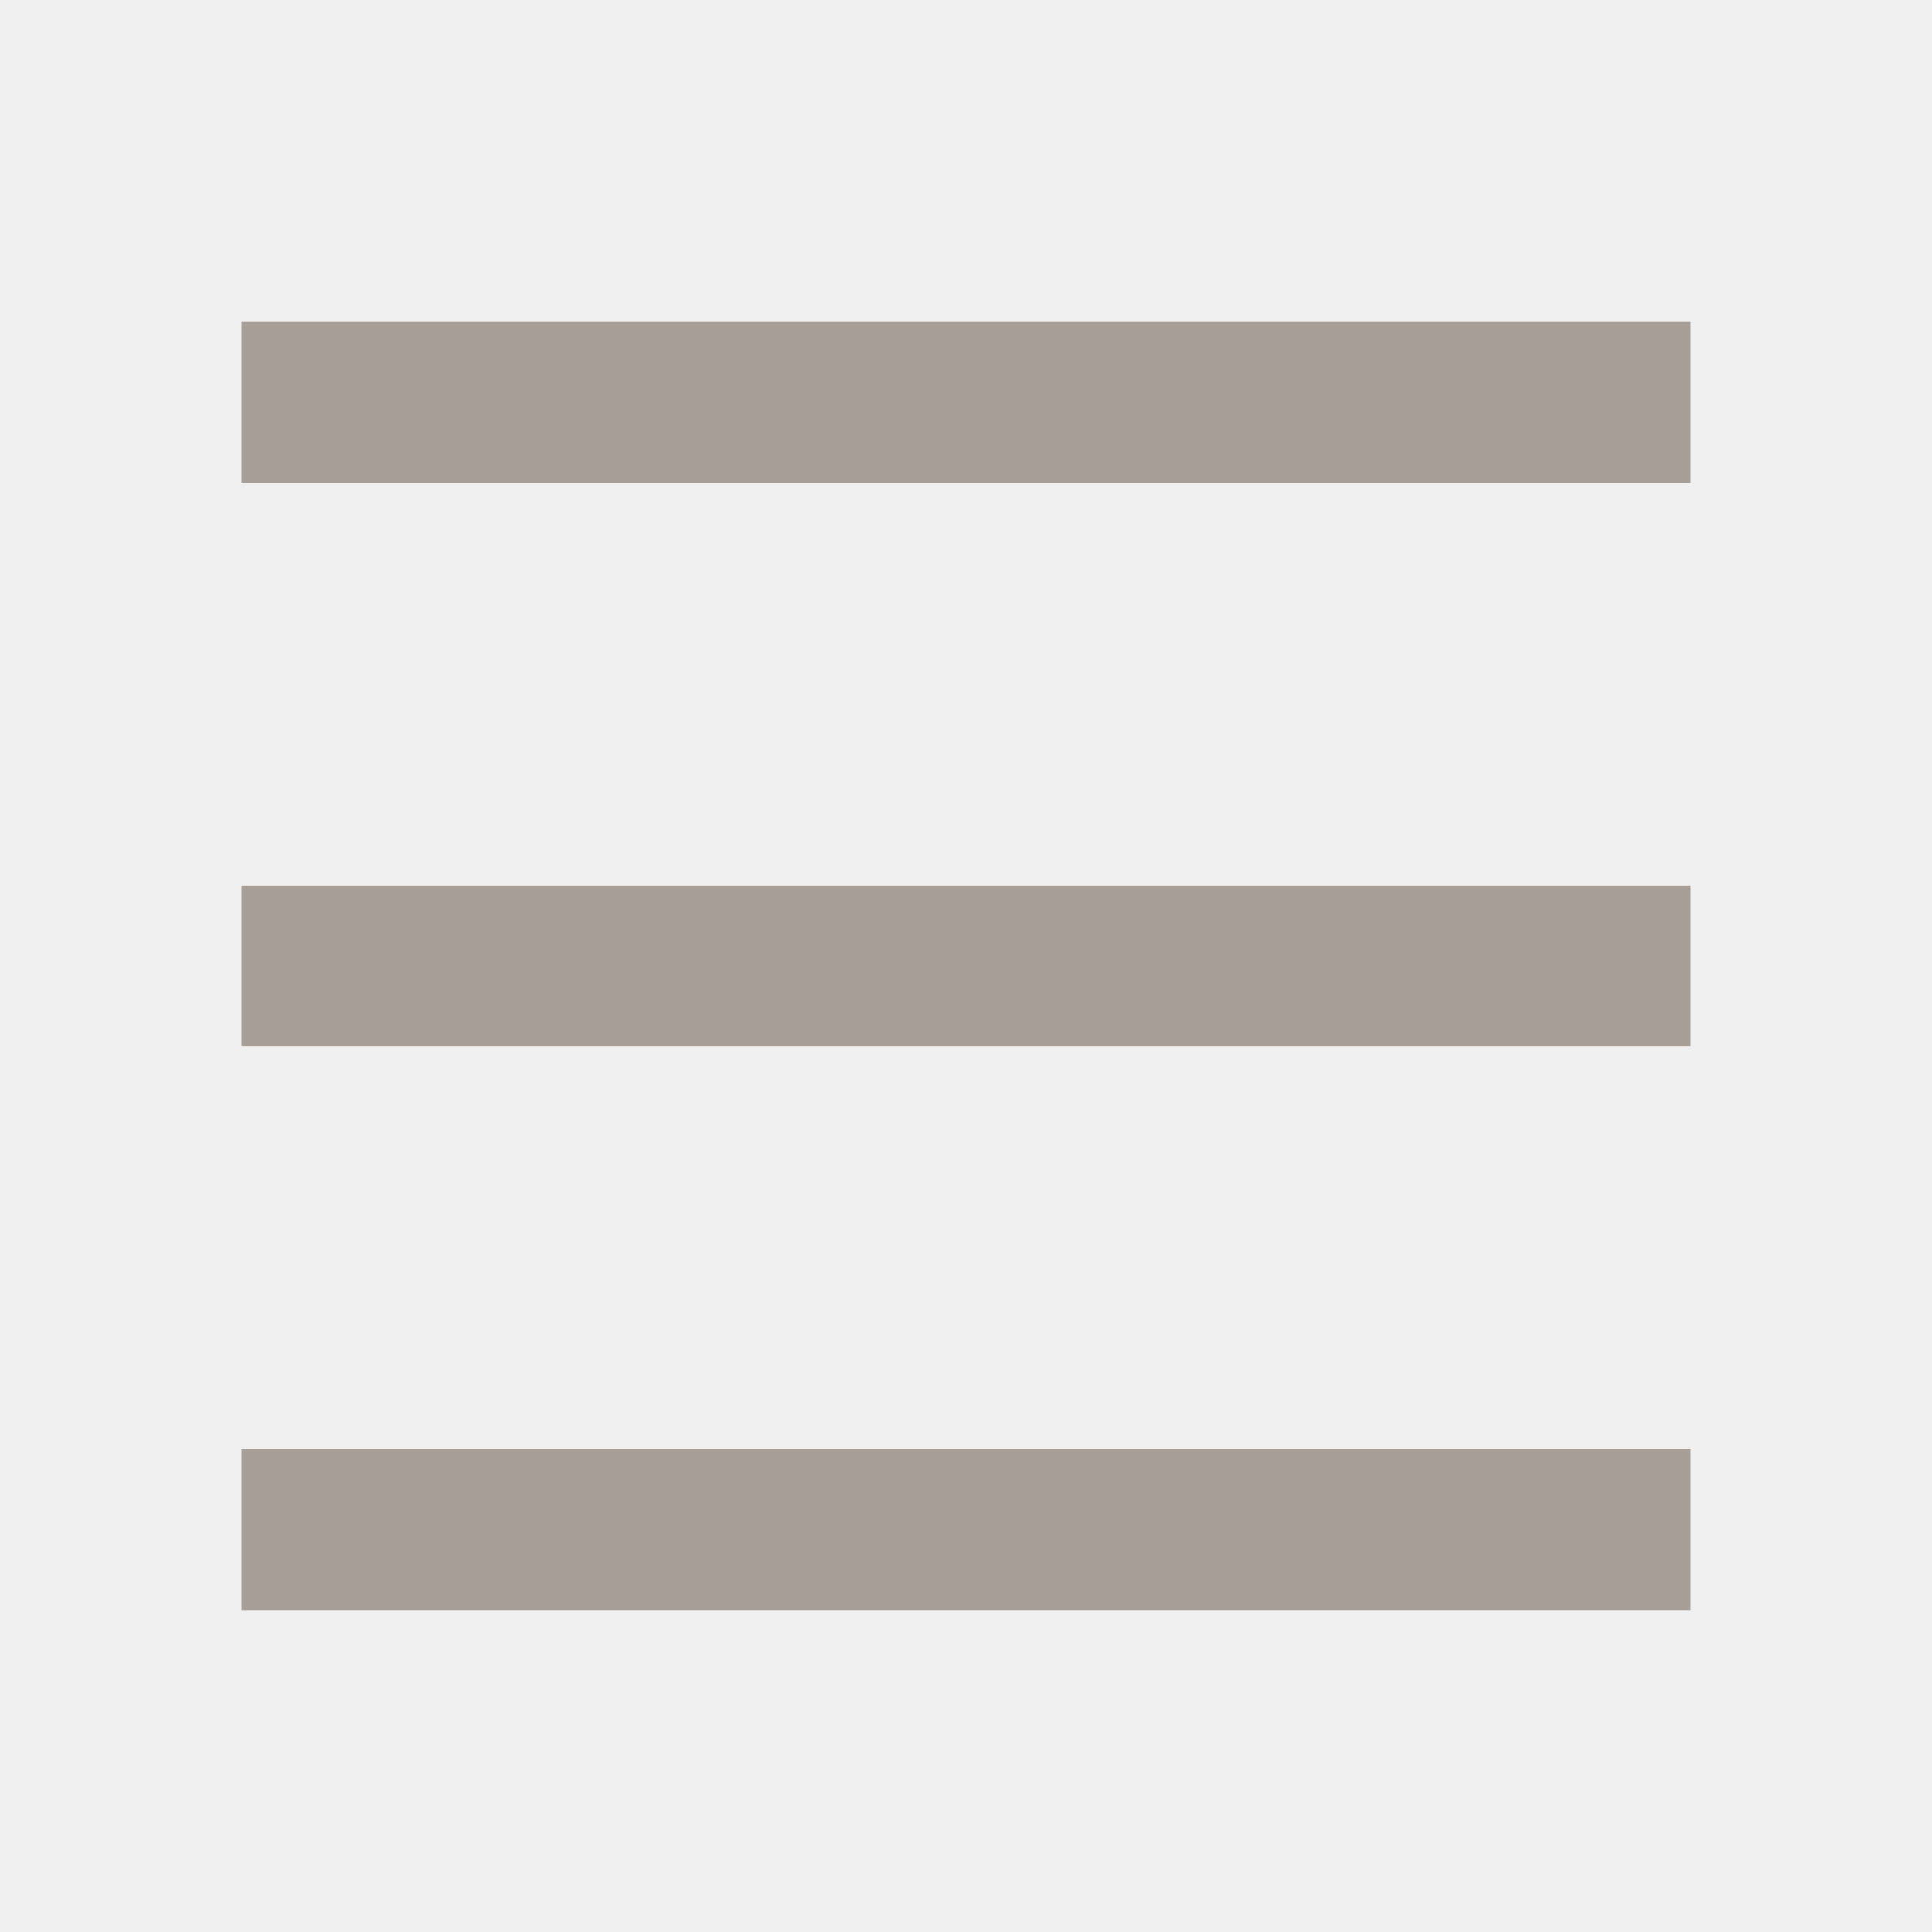
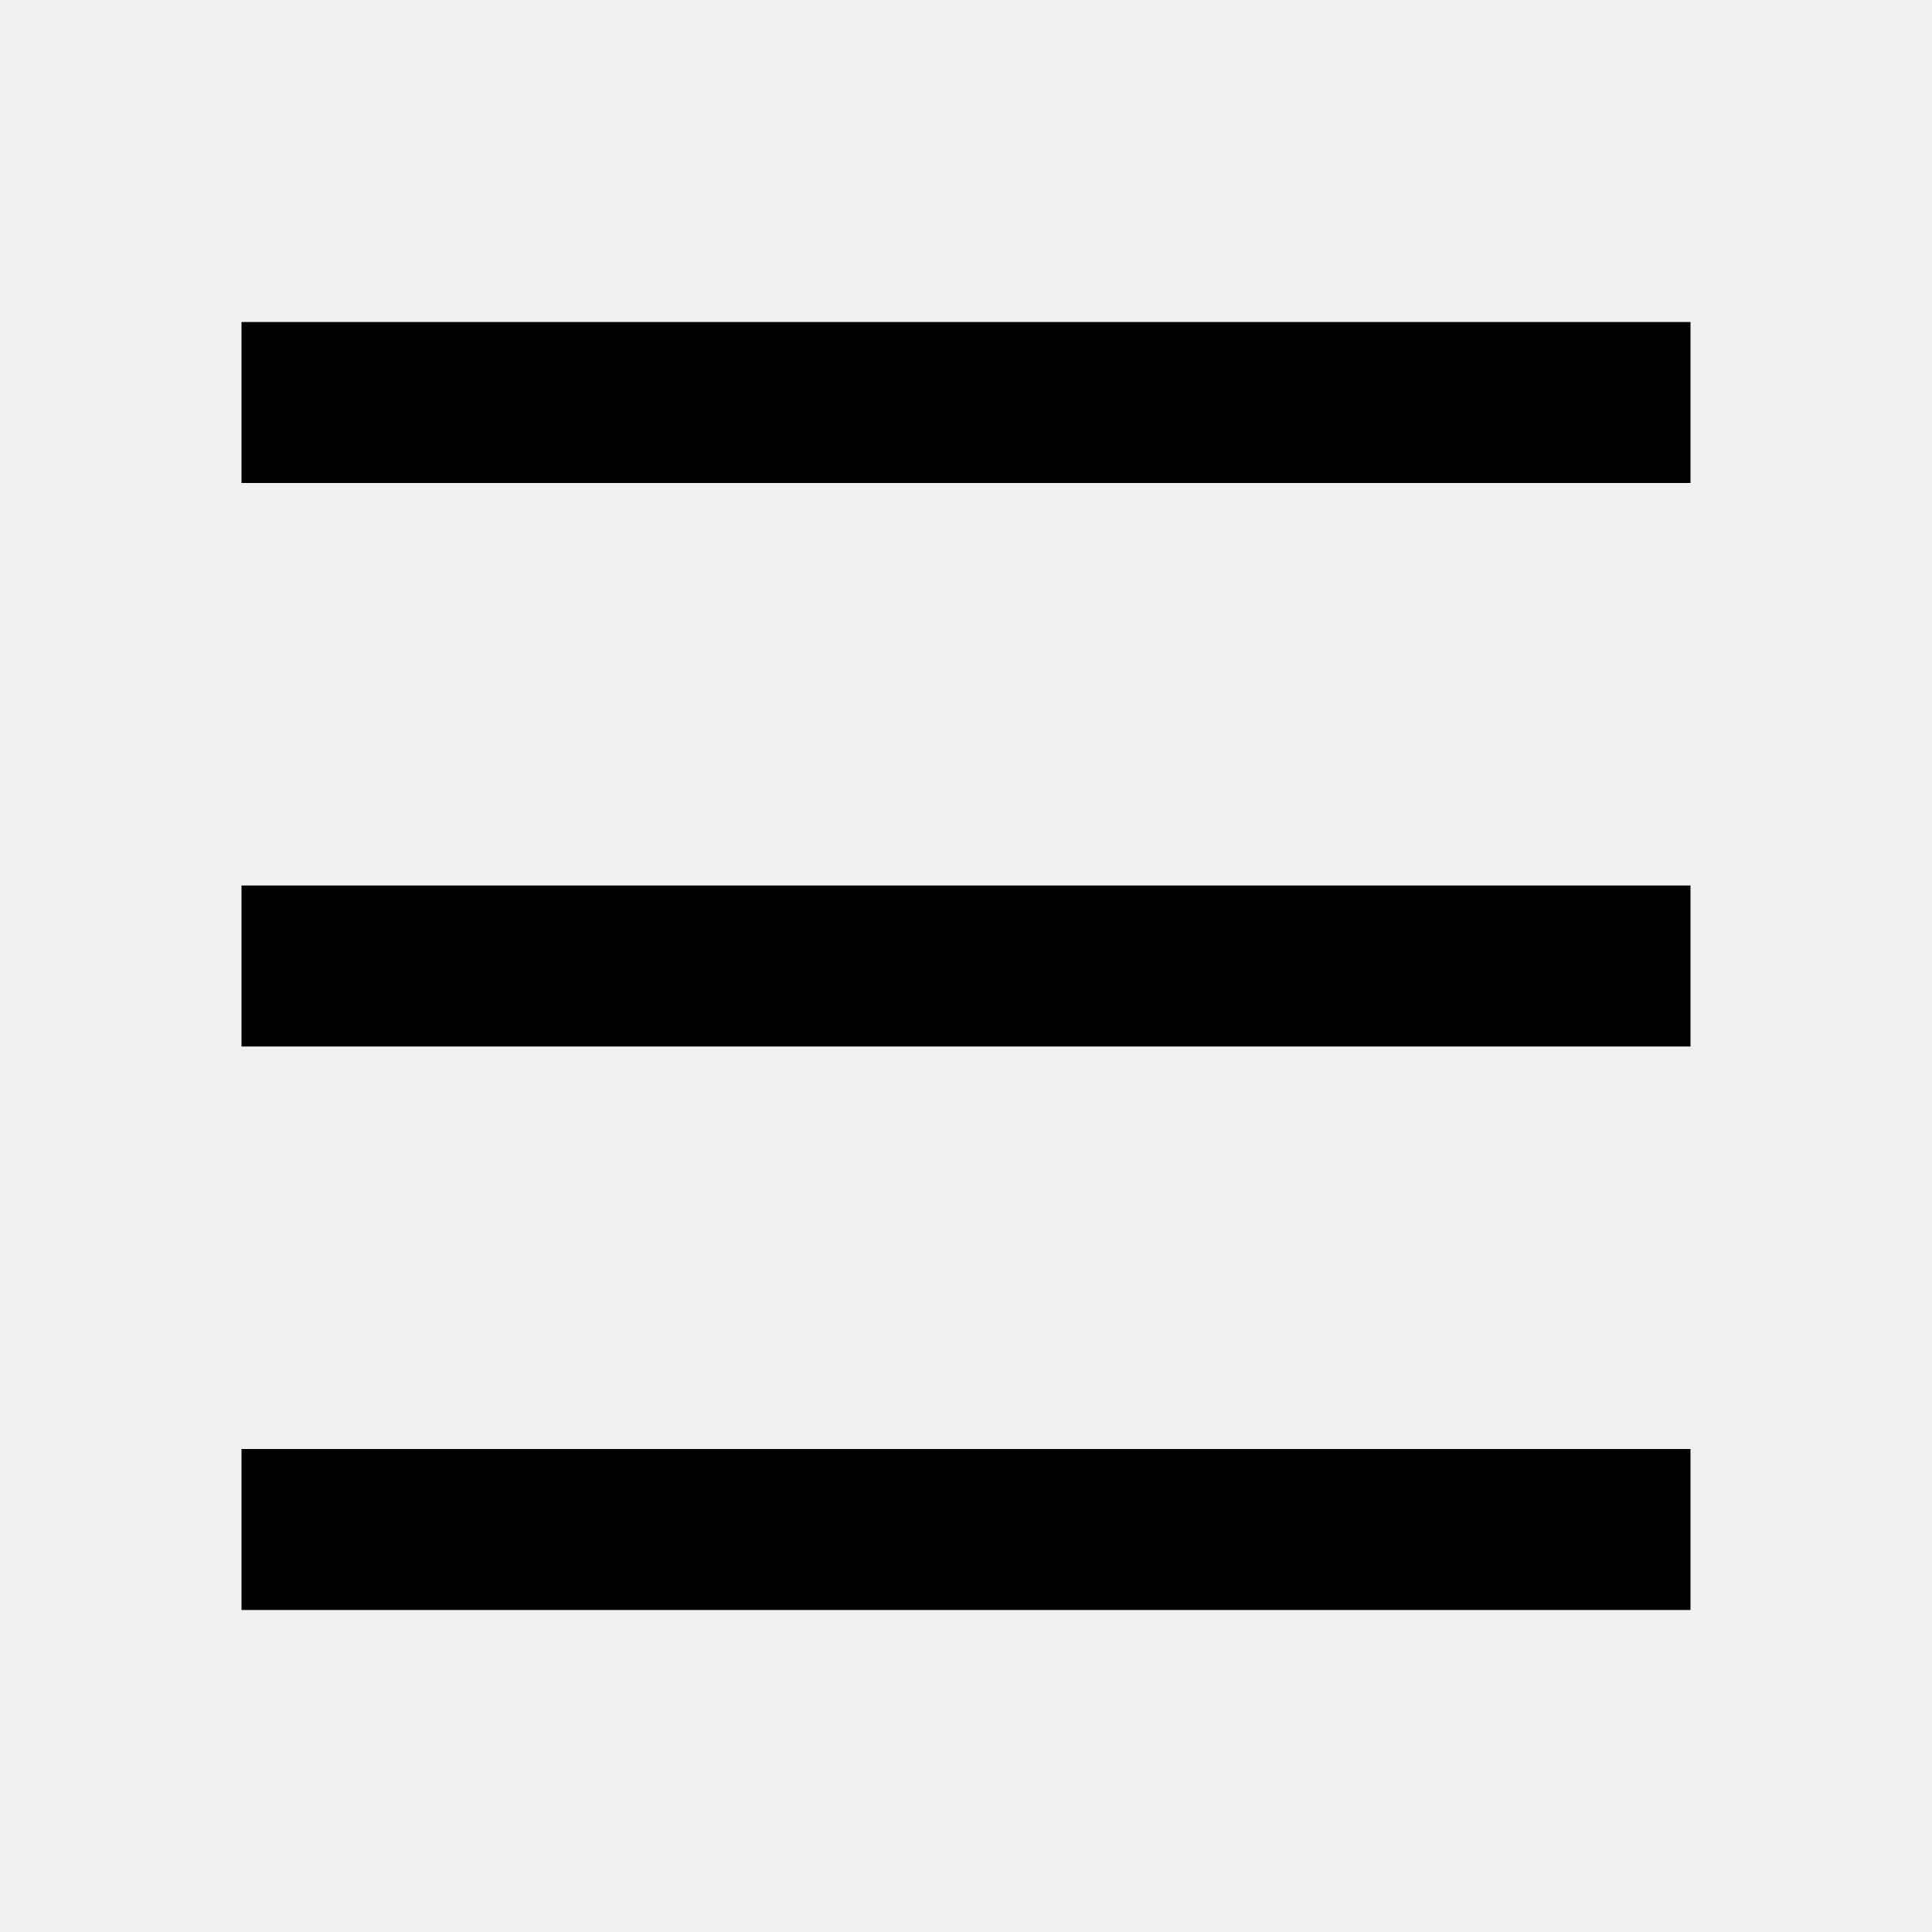
<svg xmlns="http://www.w3.org/2000/svg" width="24" height="24" viewBox="0 0 24 24" fill="none">
  <g clip-path="url(#clip0_19_2)">
-     <path d="M3 4H21V6H3V4ZM3 11H21V13H3V11ZM3 18H21V20H3V18Z" fill="#A79F97" />
+     <path d="M3 4H21V6H3V4ZM3 11H21V13H3V11ZM3 18H21V20H3V18Z" fill="currentColor" />
  </g>
  <defs>
    <clipPath id="clip0_19_2">
      <rect width="24" height="24" fill="white" />
    </clipPath>
  </defs>
</svg>
